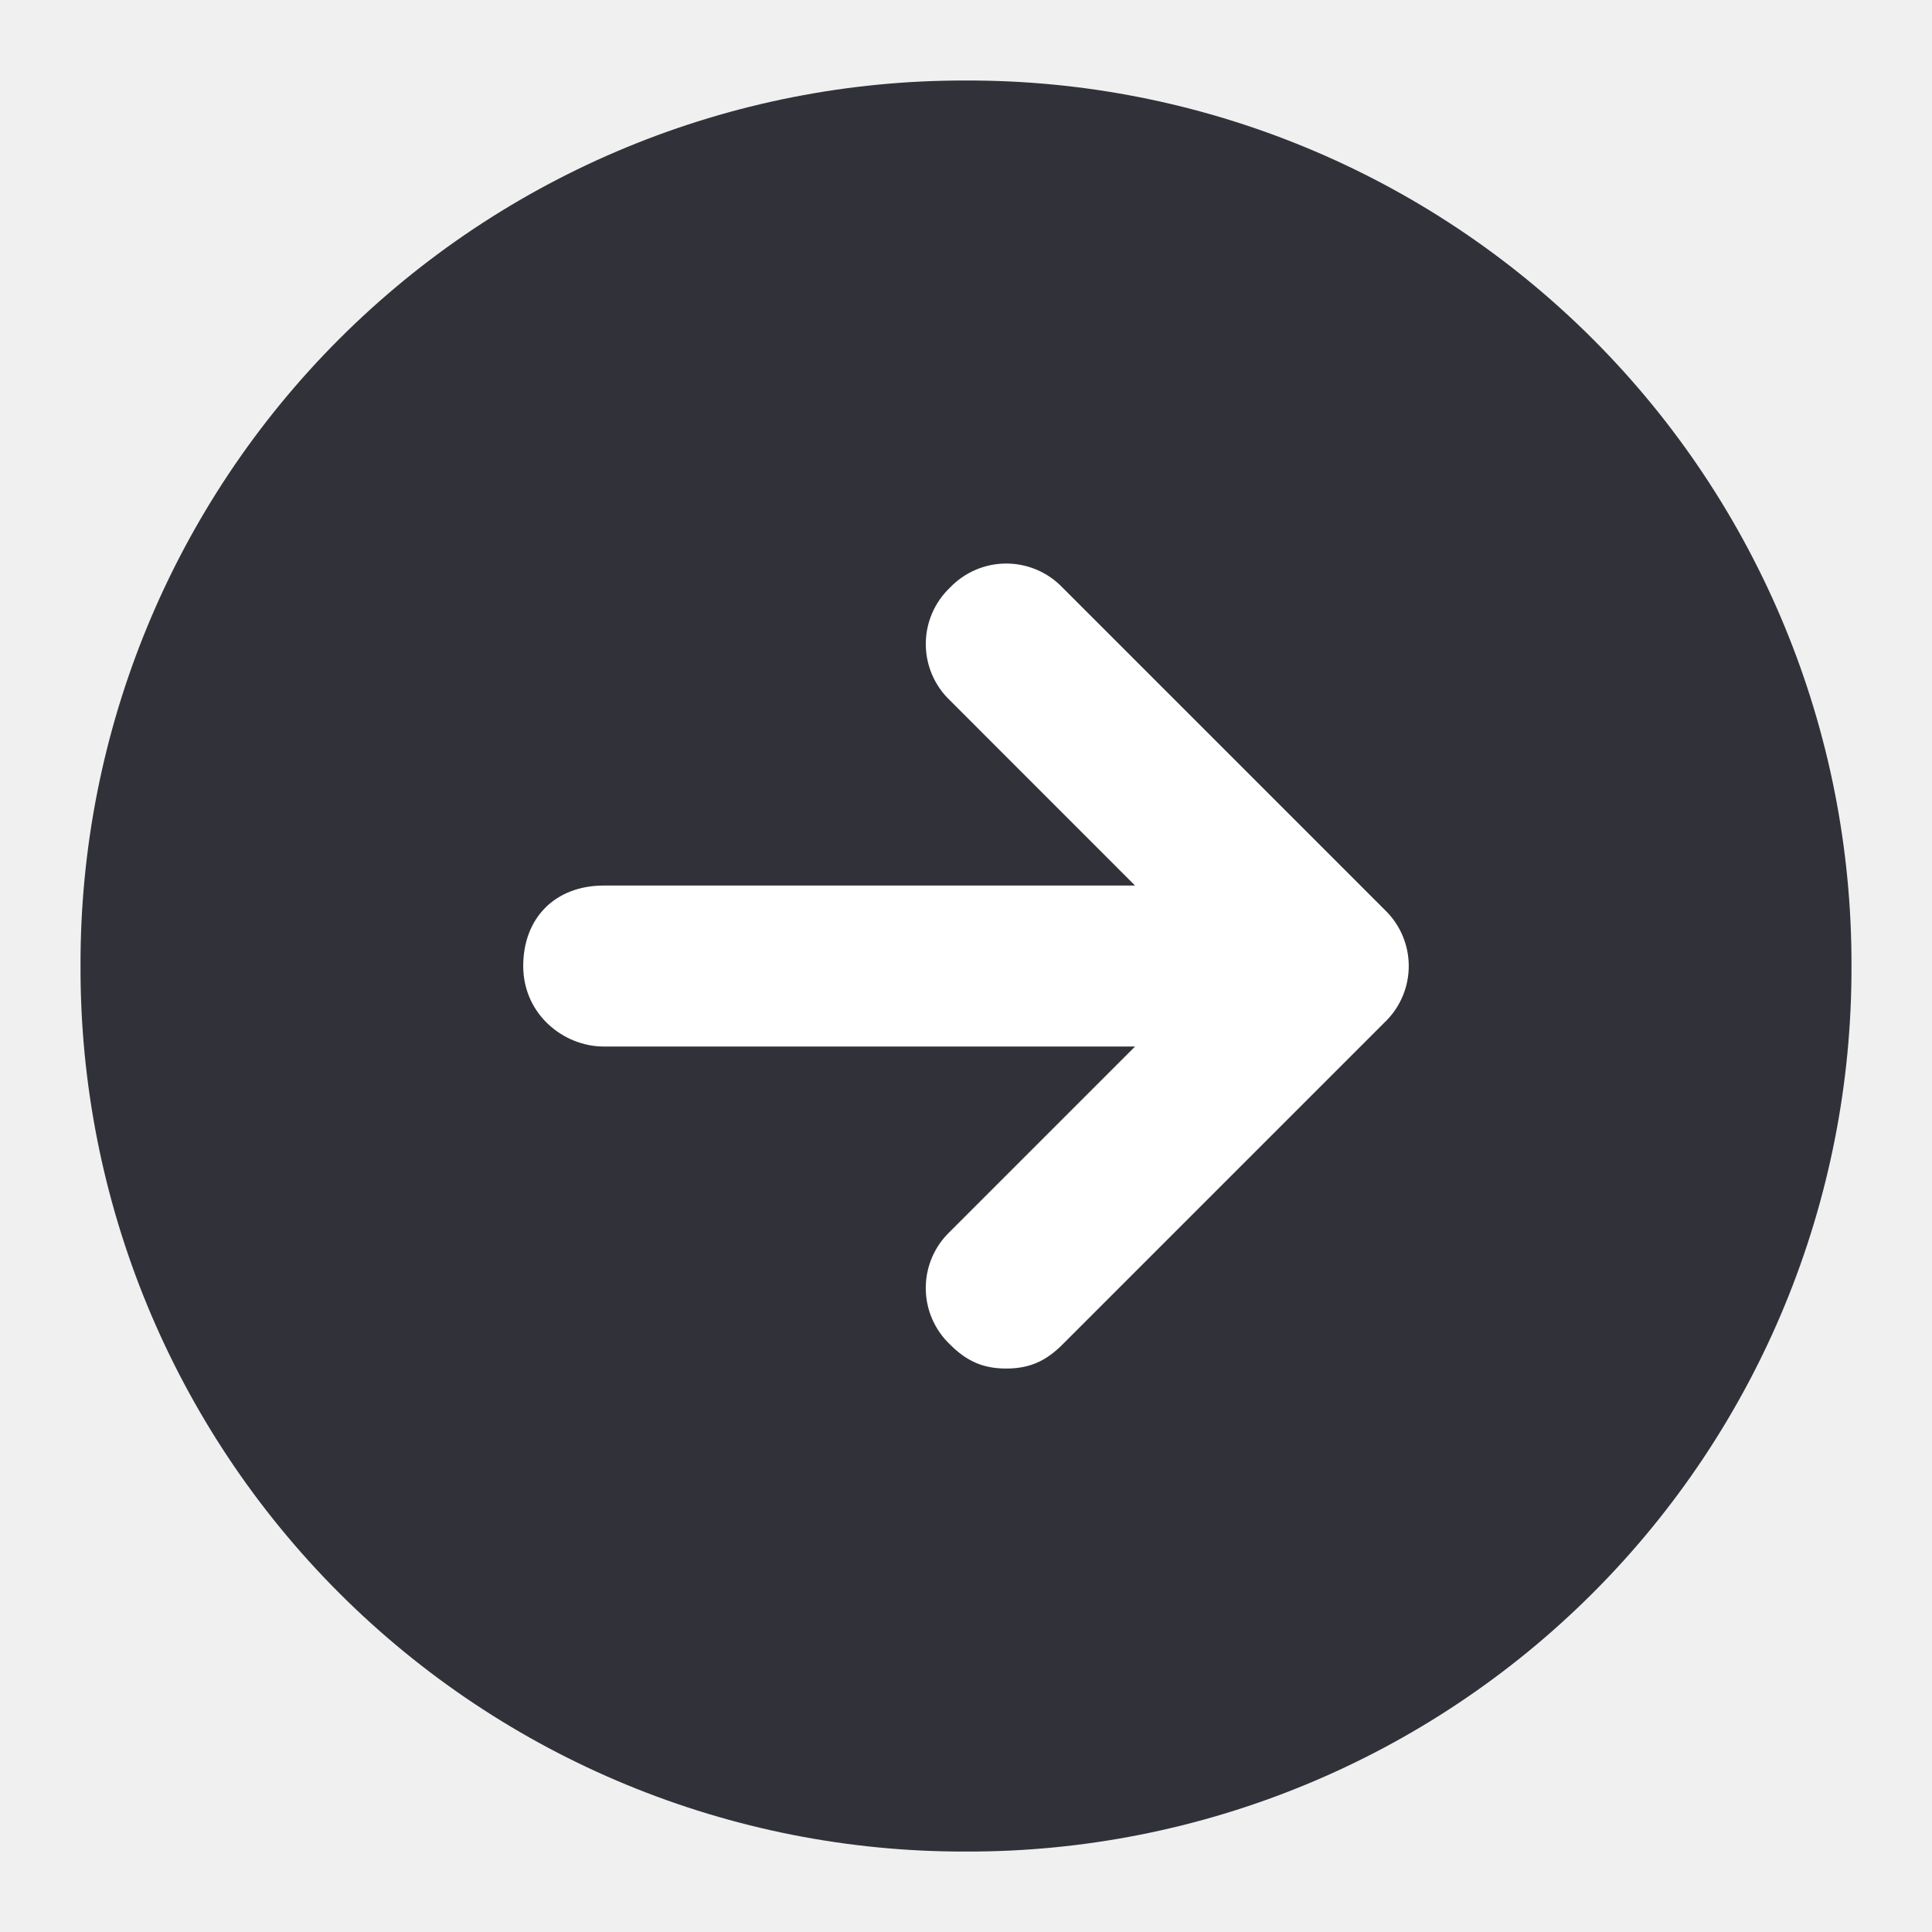
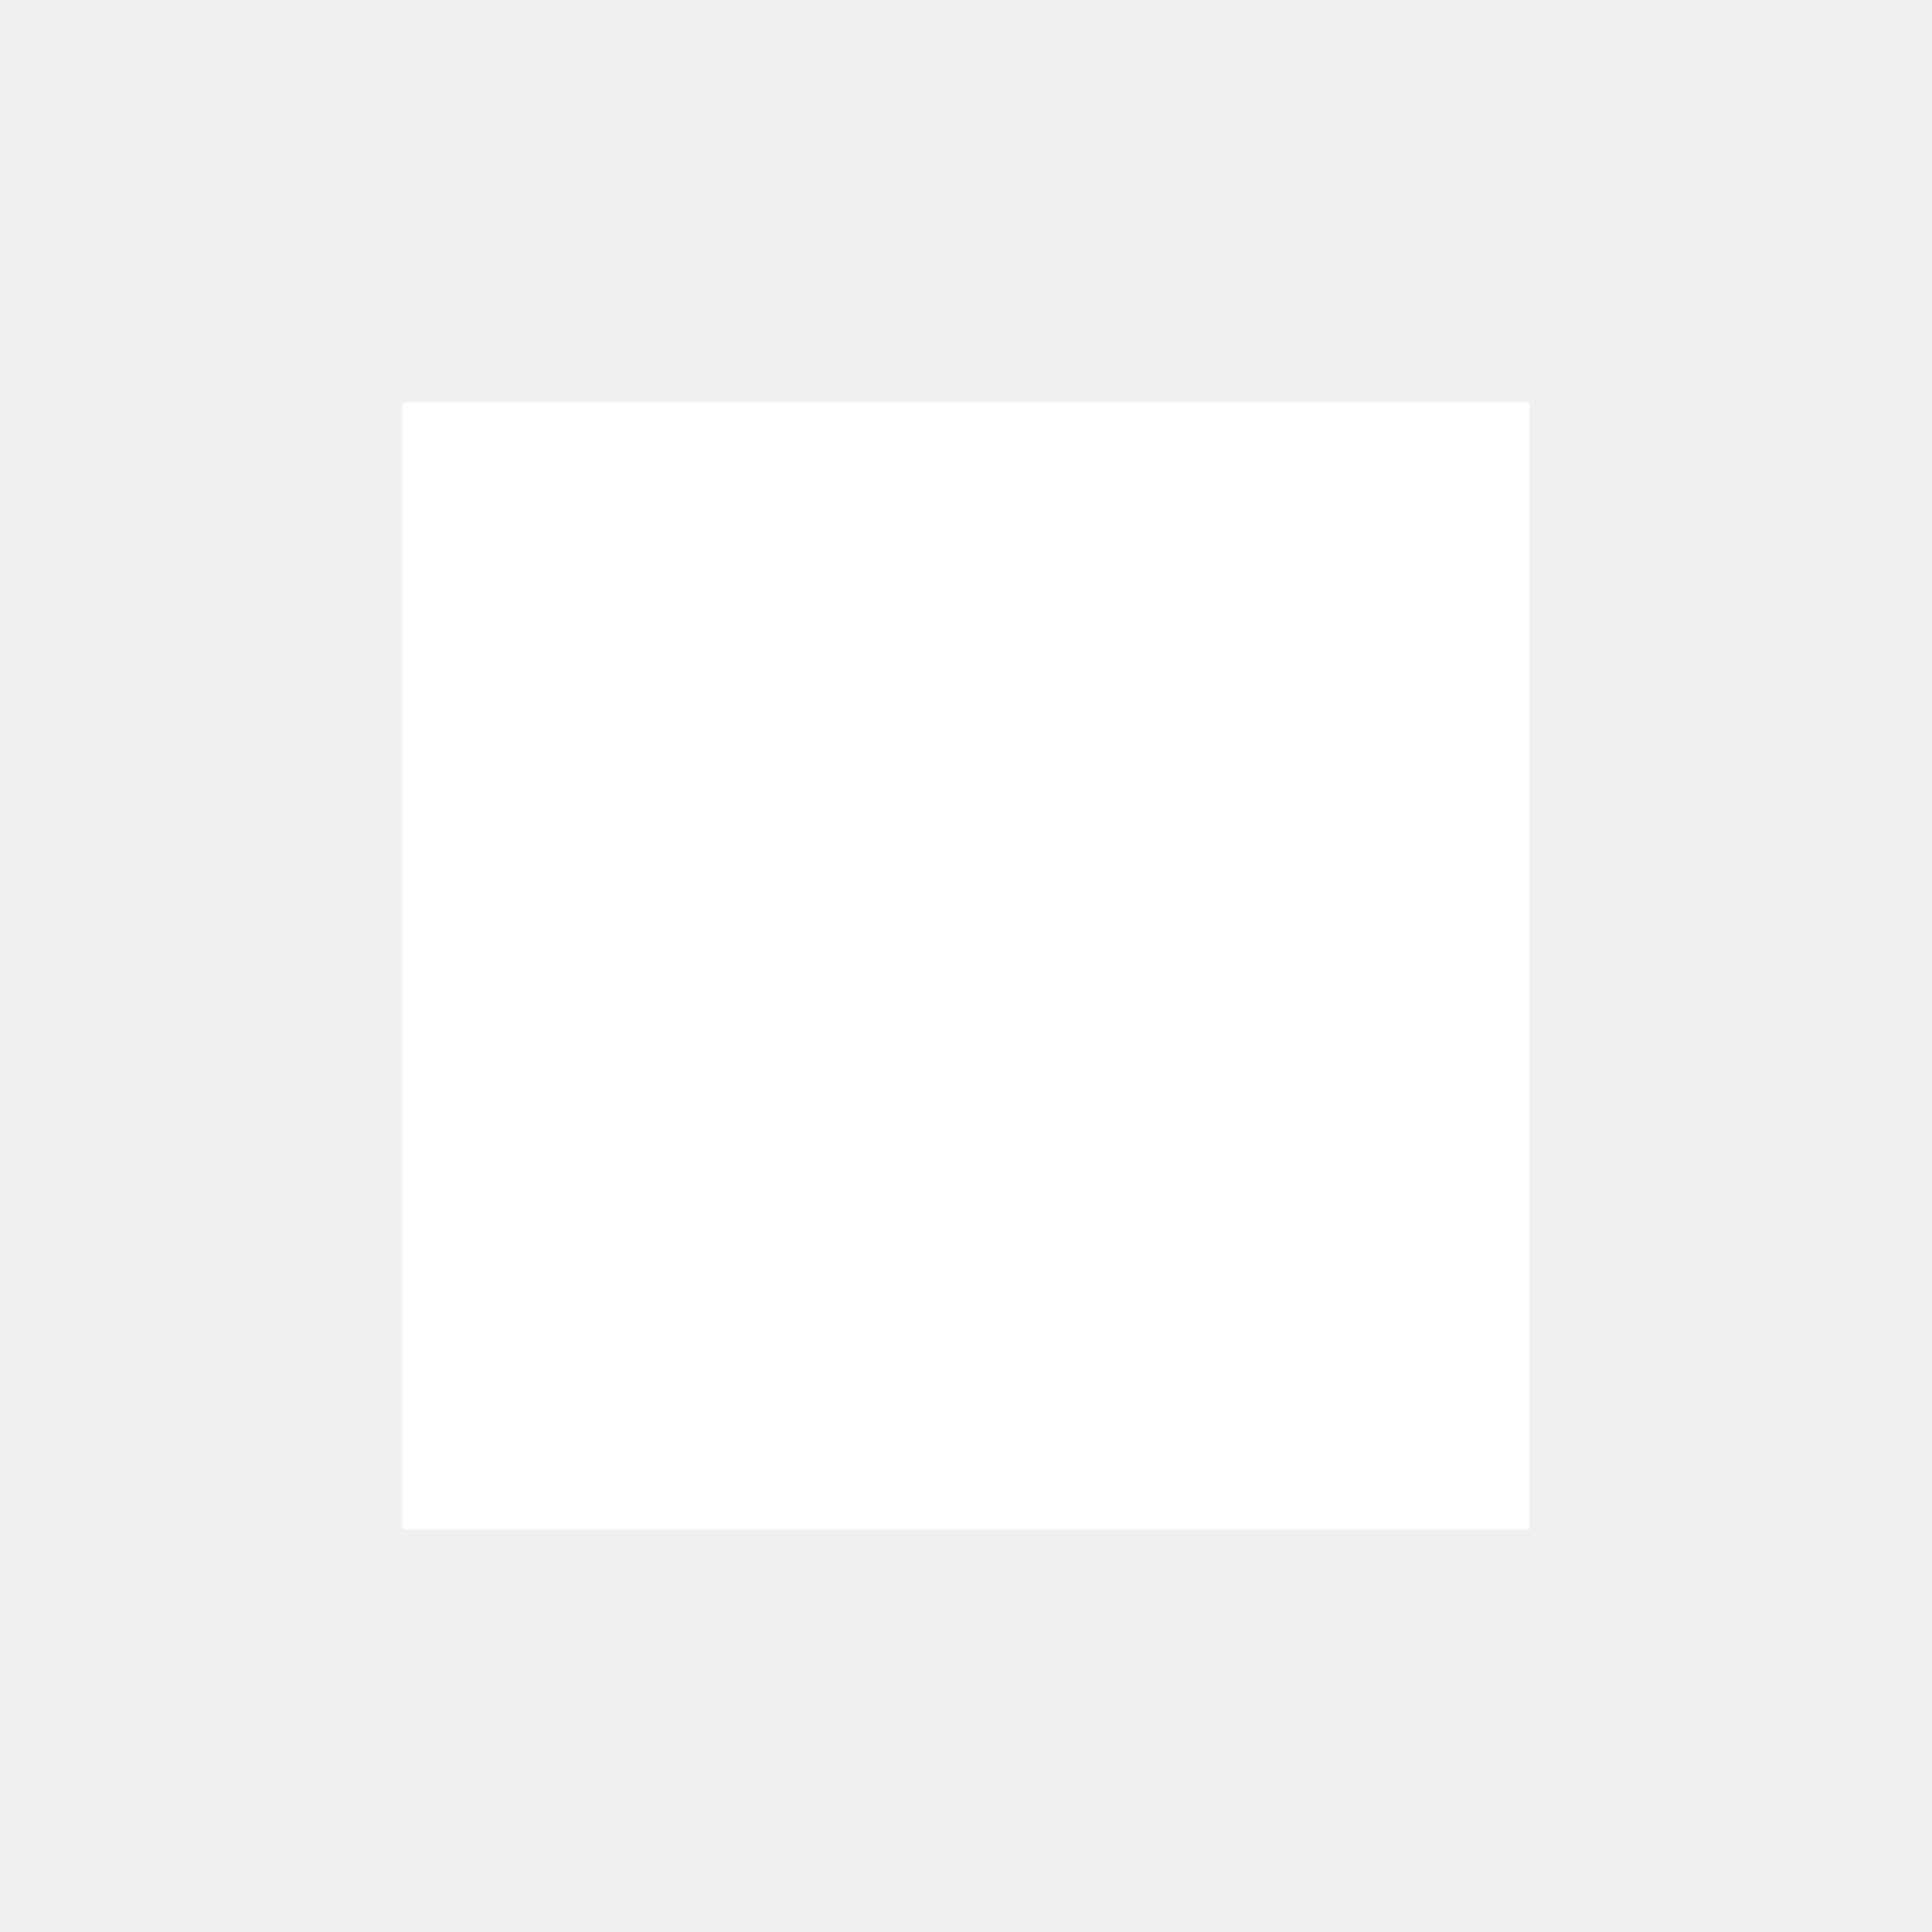
- <svg xmlns="http://www.w3.org/2000/svg" width="28" height="28" fill="none">
-   <path fill="#fff" d="M5.833 5.833h16.333v16.333H5.833z" />
-   <path d="M1.167 14A12.796 12.796 0 0 0 14 26.834 12.796 12.796 0 0 0 26.833 14 12.796 12.796 0 0 0 14 1.167 12.796 12.796 0 0 0 1.167 14Zm6.416 0c0-.7.467-1.166 1.167-1.166h7.7l-2.683-2.684a1.128 1.128 0 0 1 0-1.633 1.128 1.128 0 0 1 1.633 0l4.667 4.667a1.128 1.128 0 0 1 0 1.633L15.4 19.484c-.233.233-.467.35-.817.35-.35 0-.583-.117-.816-.35a1.128 1.128 0 0 1 0-1.634l2.683-2.683h-7.7c-.583 0-1.167-.467-1.167-1.167Z" fill="#313239" />
+ <svg xmlns="http://www.w3.org/2000/svg" viewBox="0 0 28 28" fill="none">
+   <rect x="5.833" y="5.833" width="16.333" height="16.333" fill="white" />
+   <path d="M1.167 14C1.167 21.117 6.883 26.834 14 26.834C21.117 26.834 26.833 21.117 26.833 14C26.833 6.884 21.117 1.167 14 1.167C6.883 1.167 1.167 6.884 1.167 14ZM7.583 14C7.583 13.3 8.05 12.834 8.75 12.834H16.45L13.767 10.15C13.3 9.684 13.3 8.984 13.767 8.517C14.233 8.05 14.933 8.05 15.4 8.517L20.067 13.184C20.533 13.65 20.533 14.35 20.067 14.817L15.4 19.484C15.167 19.717 14.933 19.834 14.583 19.834C14.233 19.834 14 19.717 13.767 19.484C13.3 19.017 13.3 18.317 13.767 17.85L16.45 15.167H8.75C8.167 15.167 7.583 14.7 7.583 14Z" fill="current" />
</svg>
